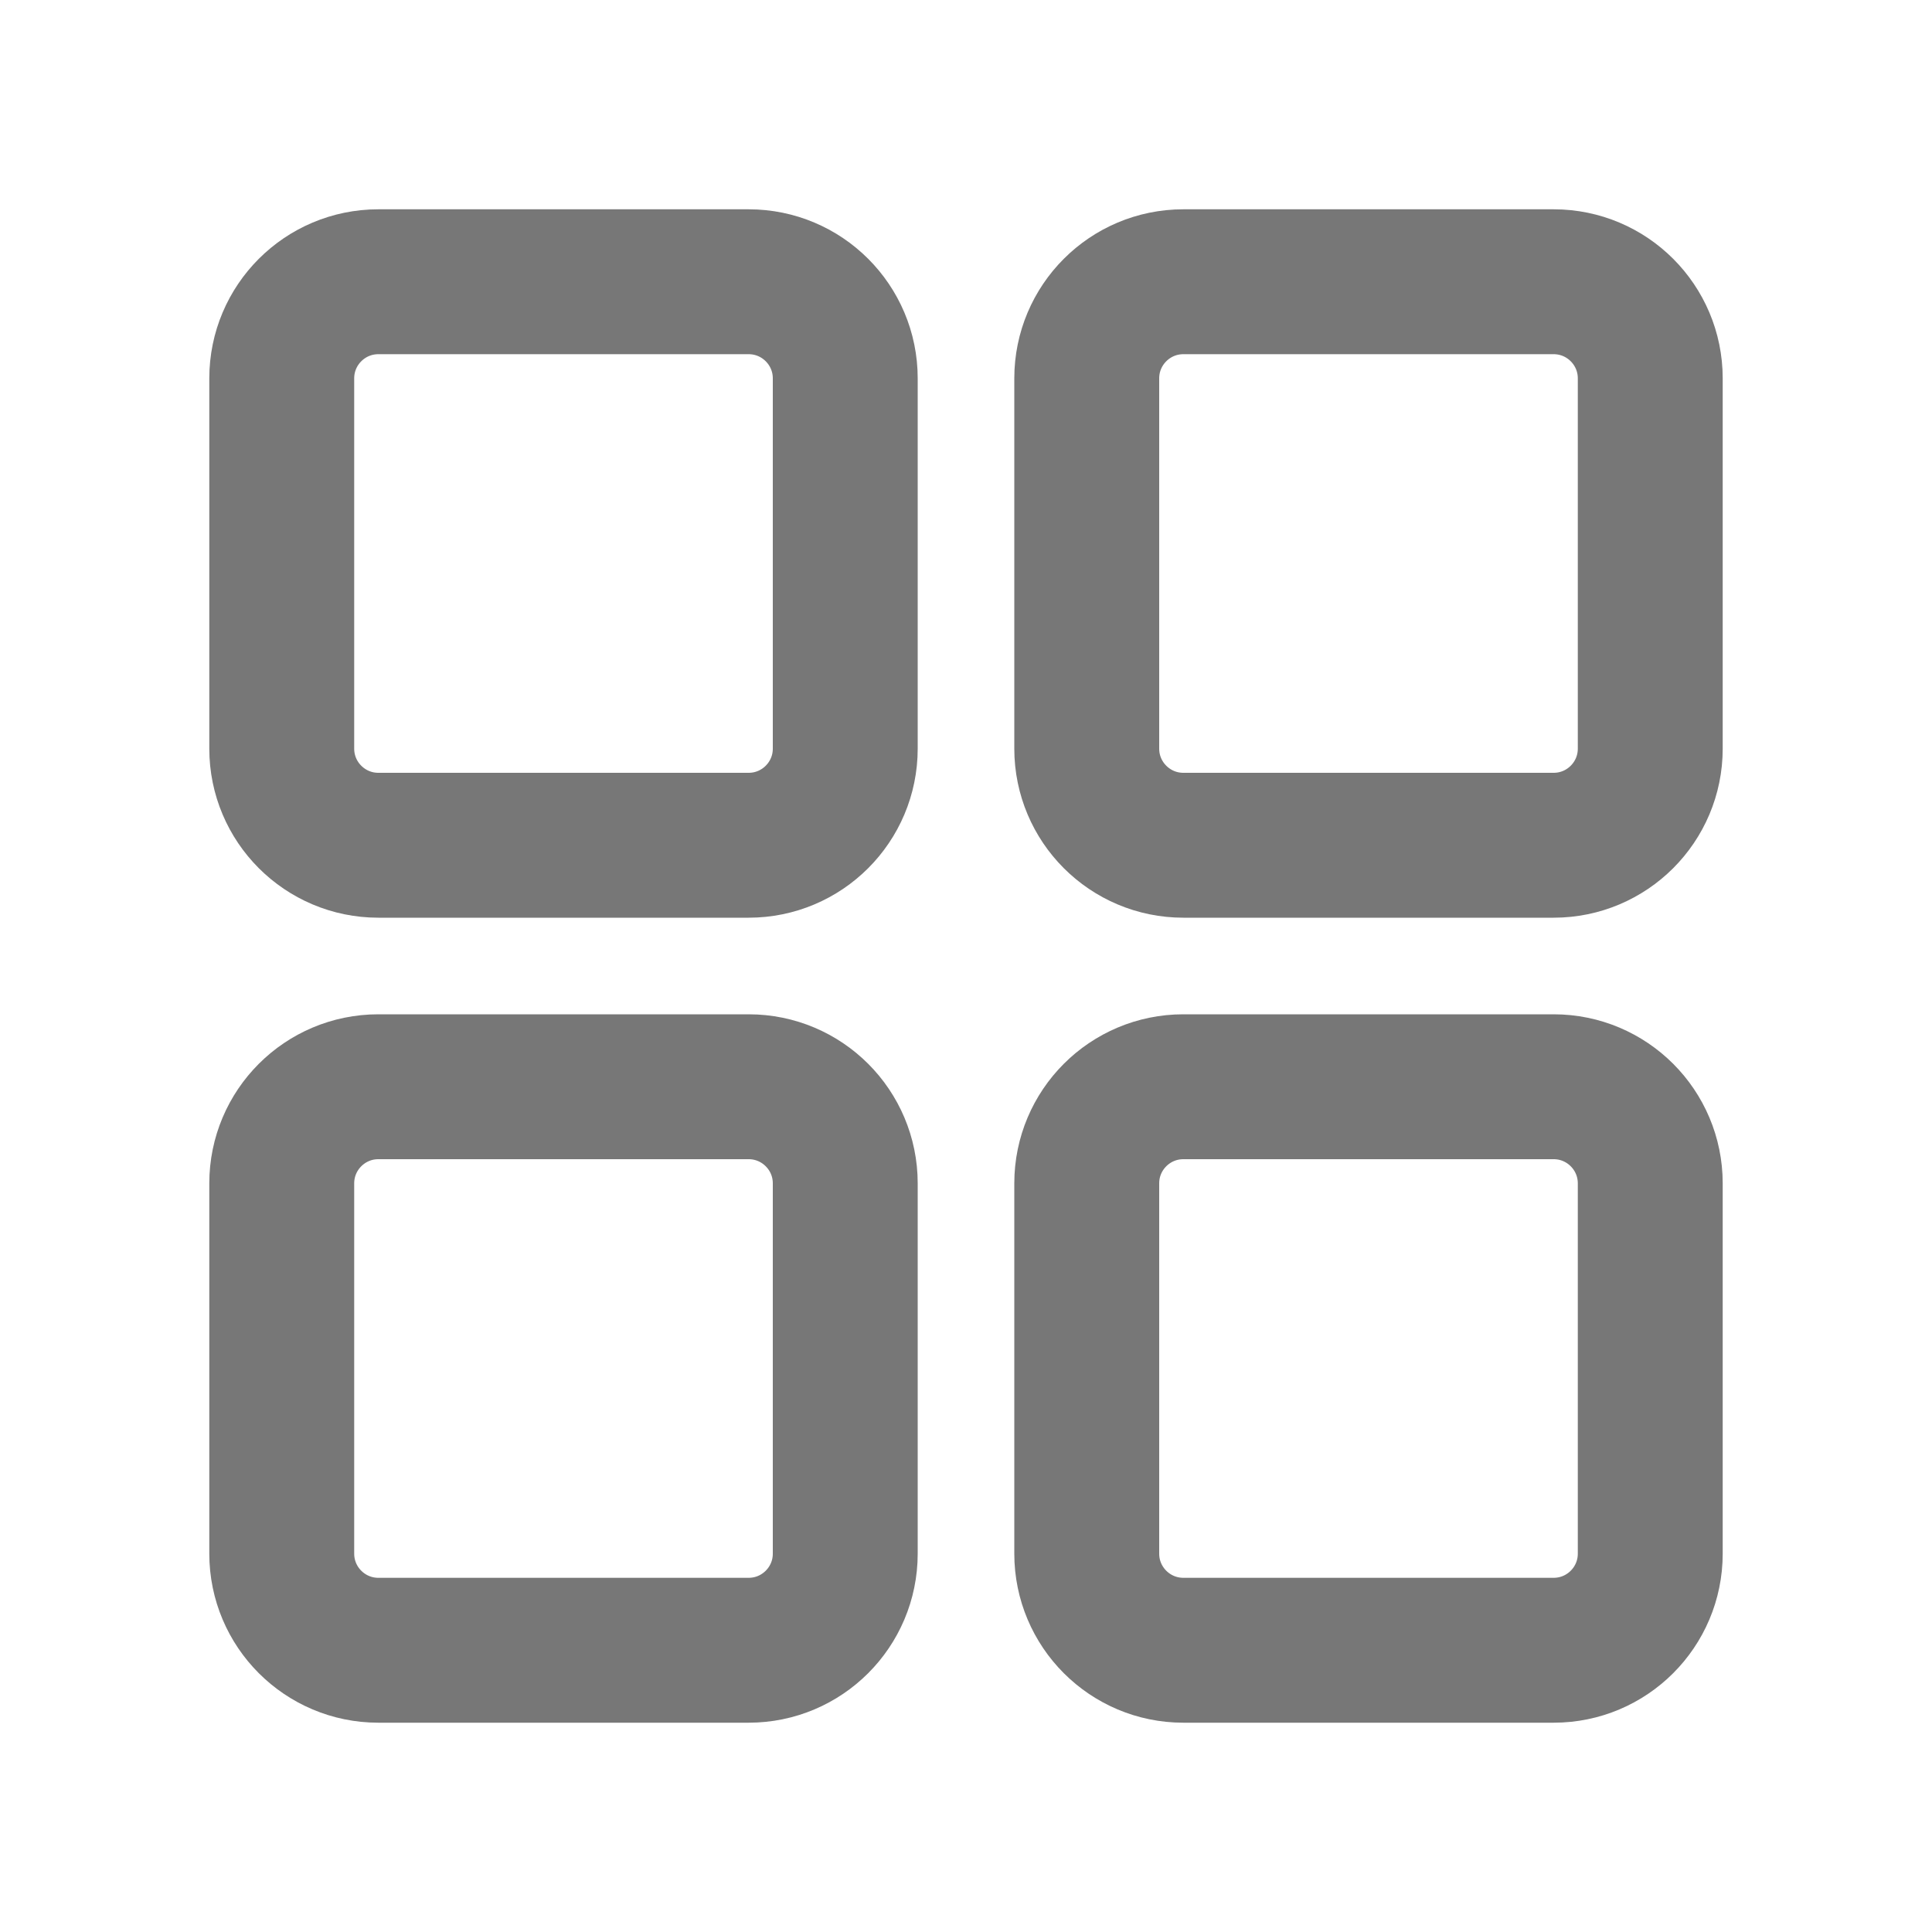
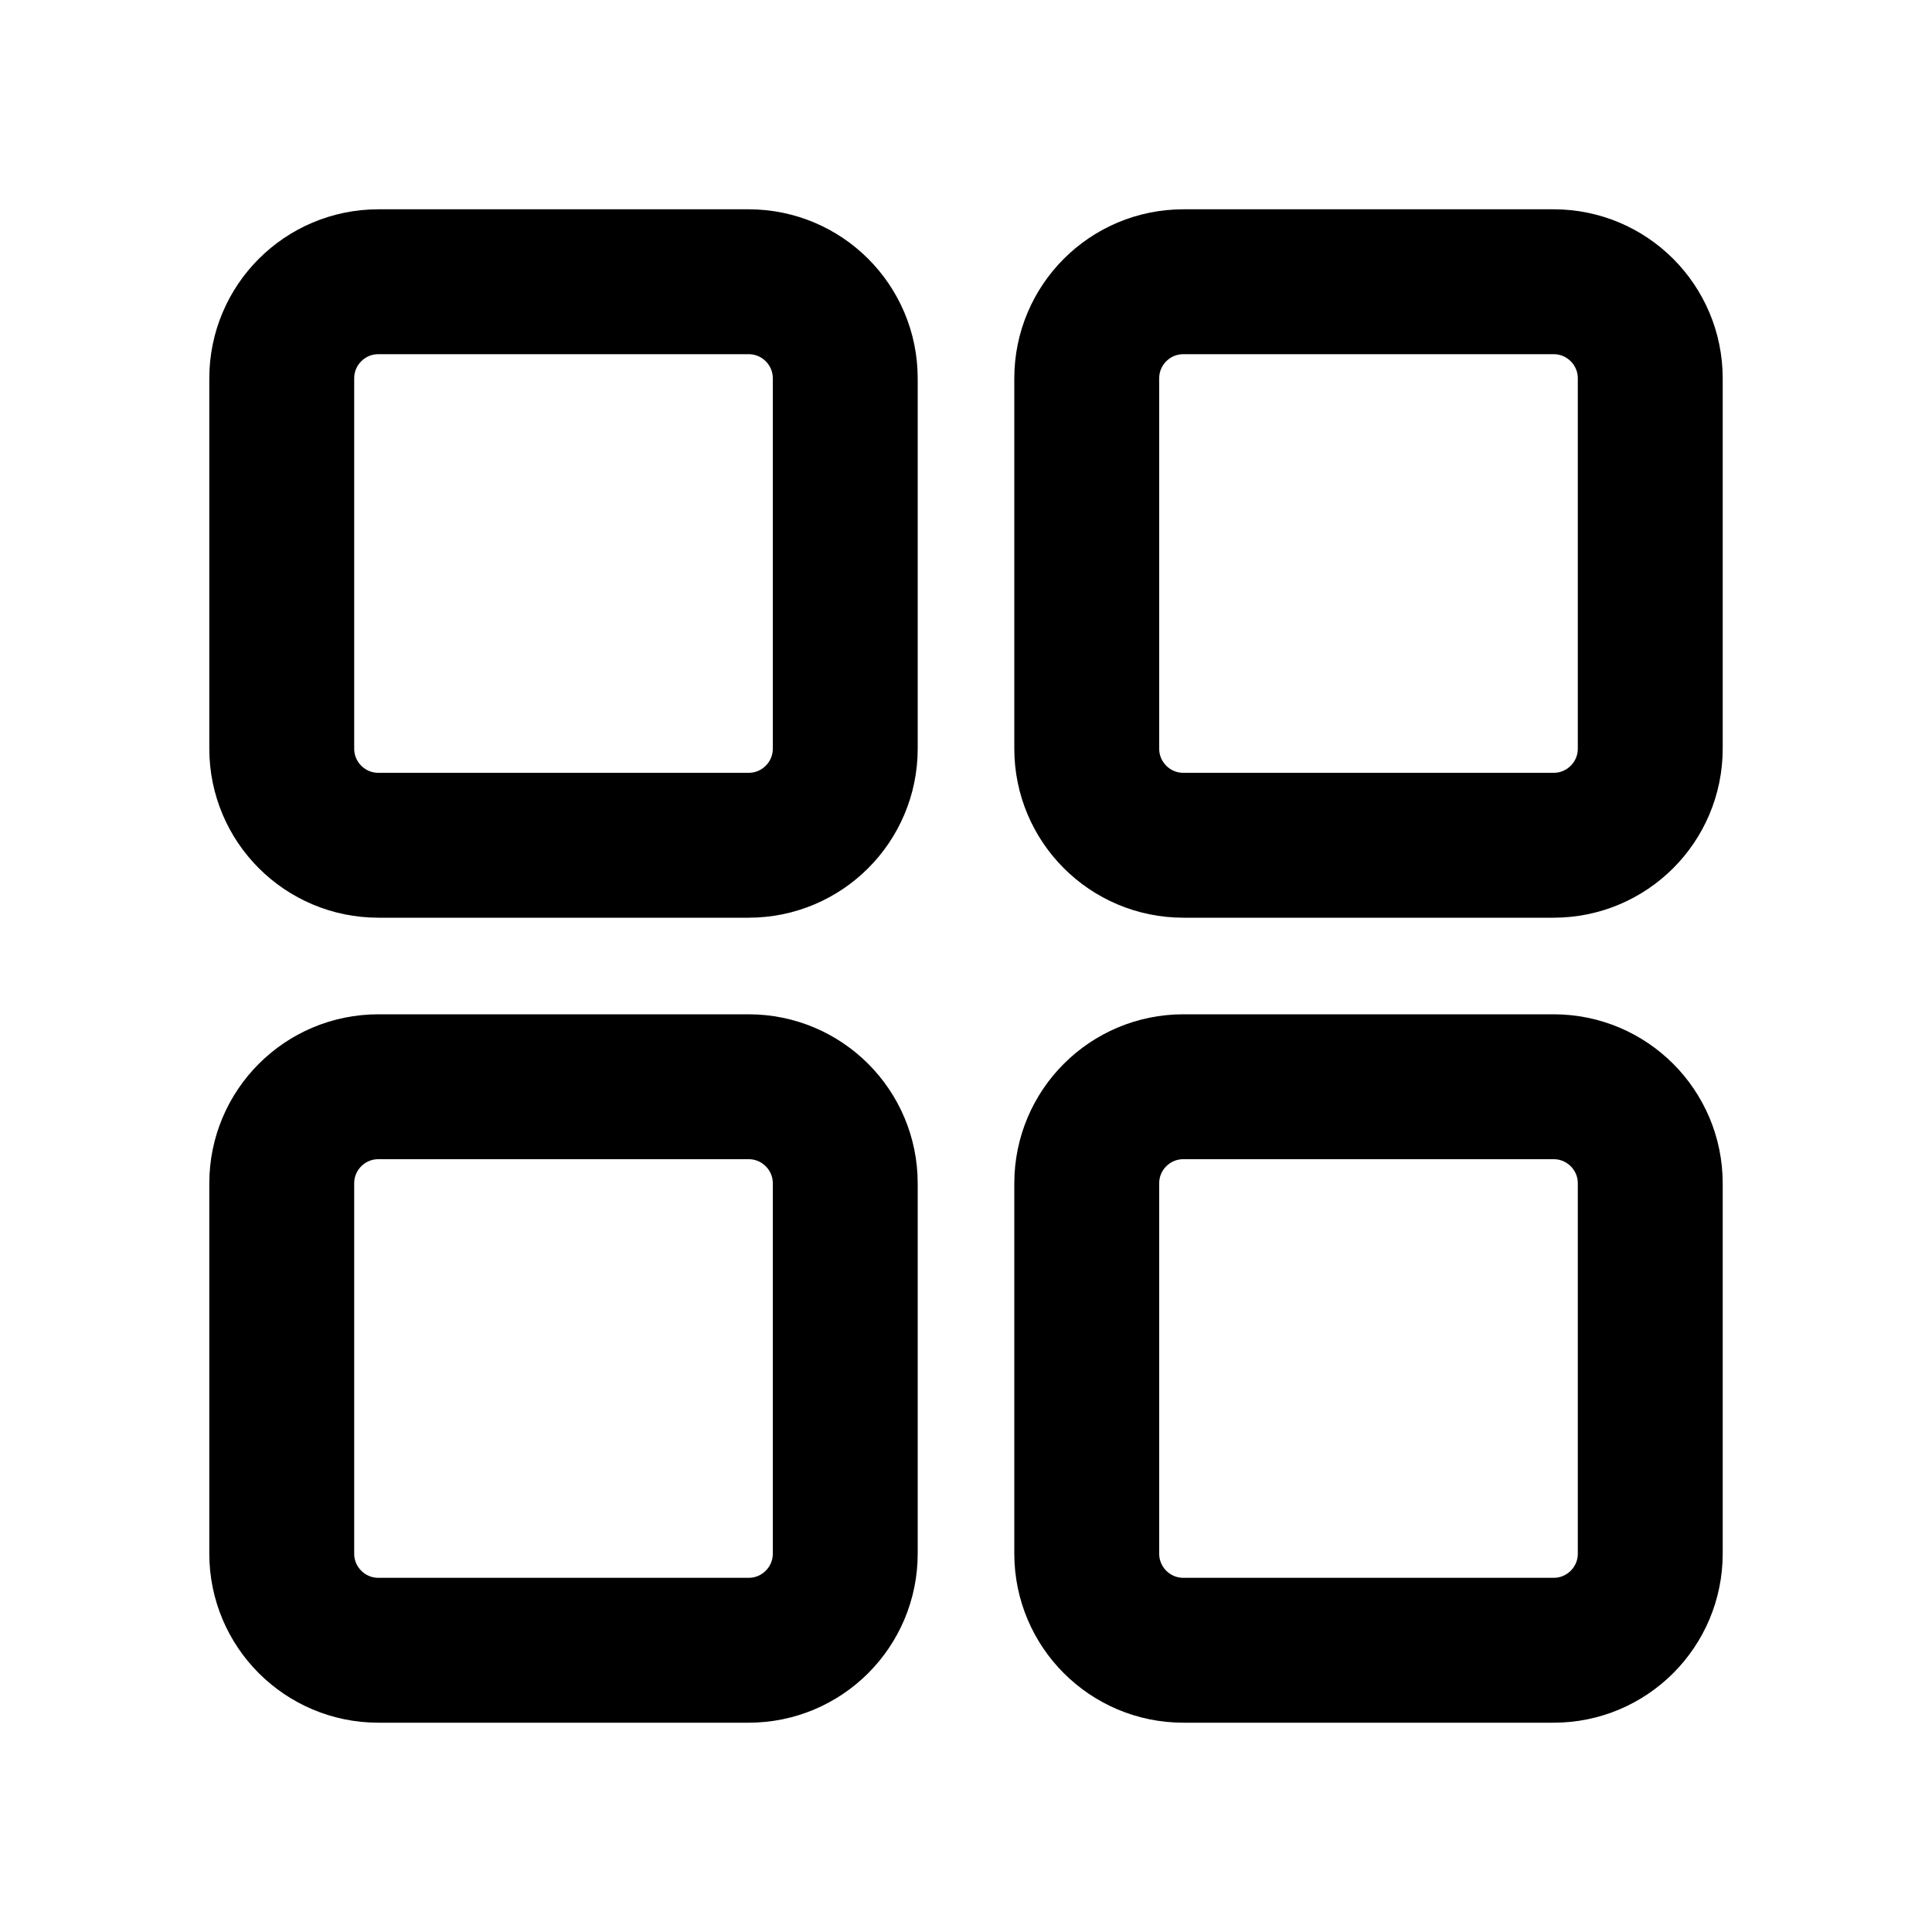
<svg xmlns="http://www.w3.org/2000/svg" width="24" height="24" viewBox="0 0 24 24">
-   <rect x="3.5" y="3.5" width="7" height="7" rx="1.2" fill="none" stroke="#777777" stroke-width="1.8" />
-   <rect x="13.5" y="3.5" width="7" height="7" rx="1.2" fill="none" stroke="#777777" stroke-width="1.8" />
-   <rect x="3.5" y="13.5" width="7" height="7" rx="1.2" fill="none" stroke="#777777" stroke-width="1.8" />
-   <rect x="13.5" y="13.5" width="7" height="7" rx="1.2" fill="none" stroke="#777777" stroke-width="1.8" />
+   <rect x="3.5" y="3.5" width="7" height="7" rx="1.2" fill="none" stroke="currentColor" stroke-width="1.8" />
+   <rect x="13.5" y="3.5" width="7" height="7" rx="1.2" fill="none" stroke="currentColor" stroke-width="1.8" />
+   <rect x="3.5" y="13.5" width="7" height="7" rx="1.2" fill="none" stroke="currentColor" stroke-width="1.8" />
+   <rect x="13.5" y="13.5" width="7" height="7" rx="1.2" fill="none" stroke="currentColor" stroke-width="1.8" />
</svg>
